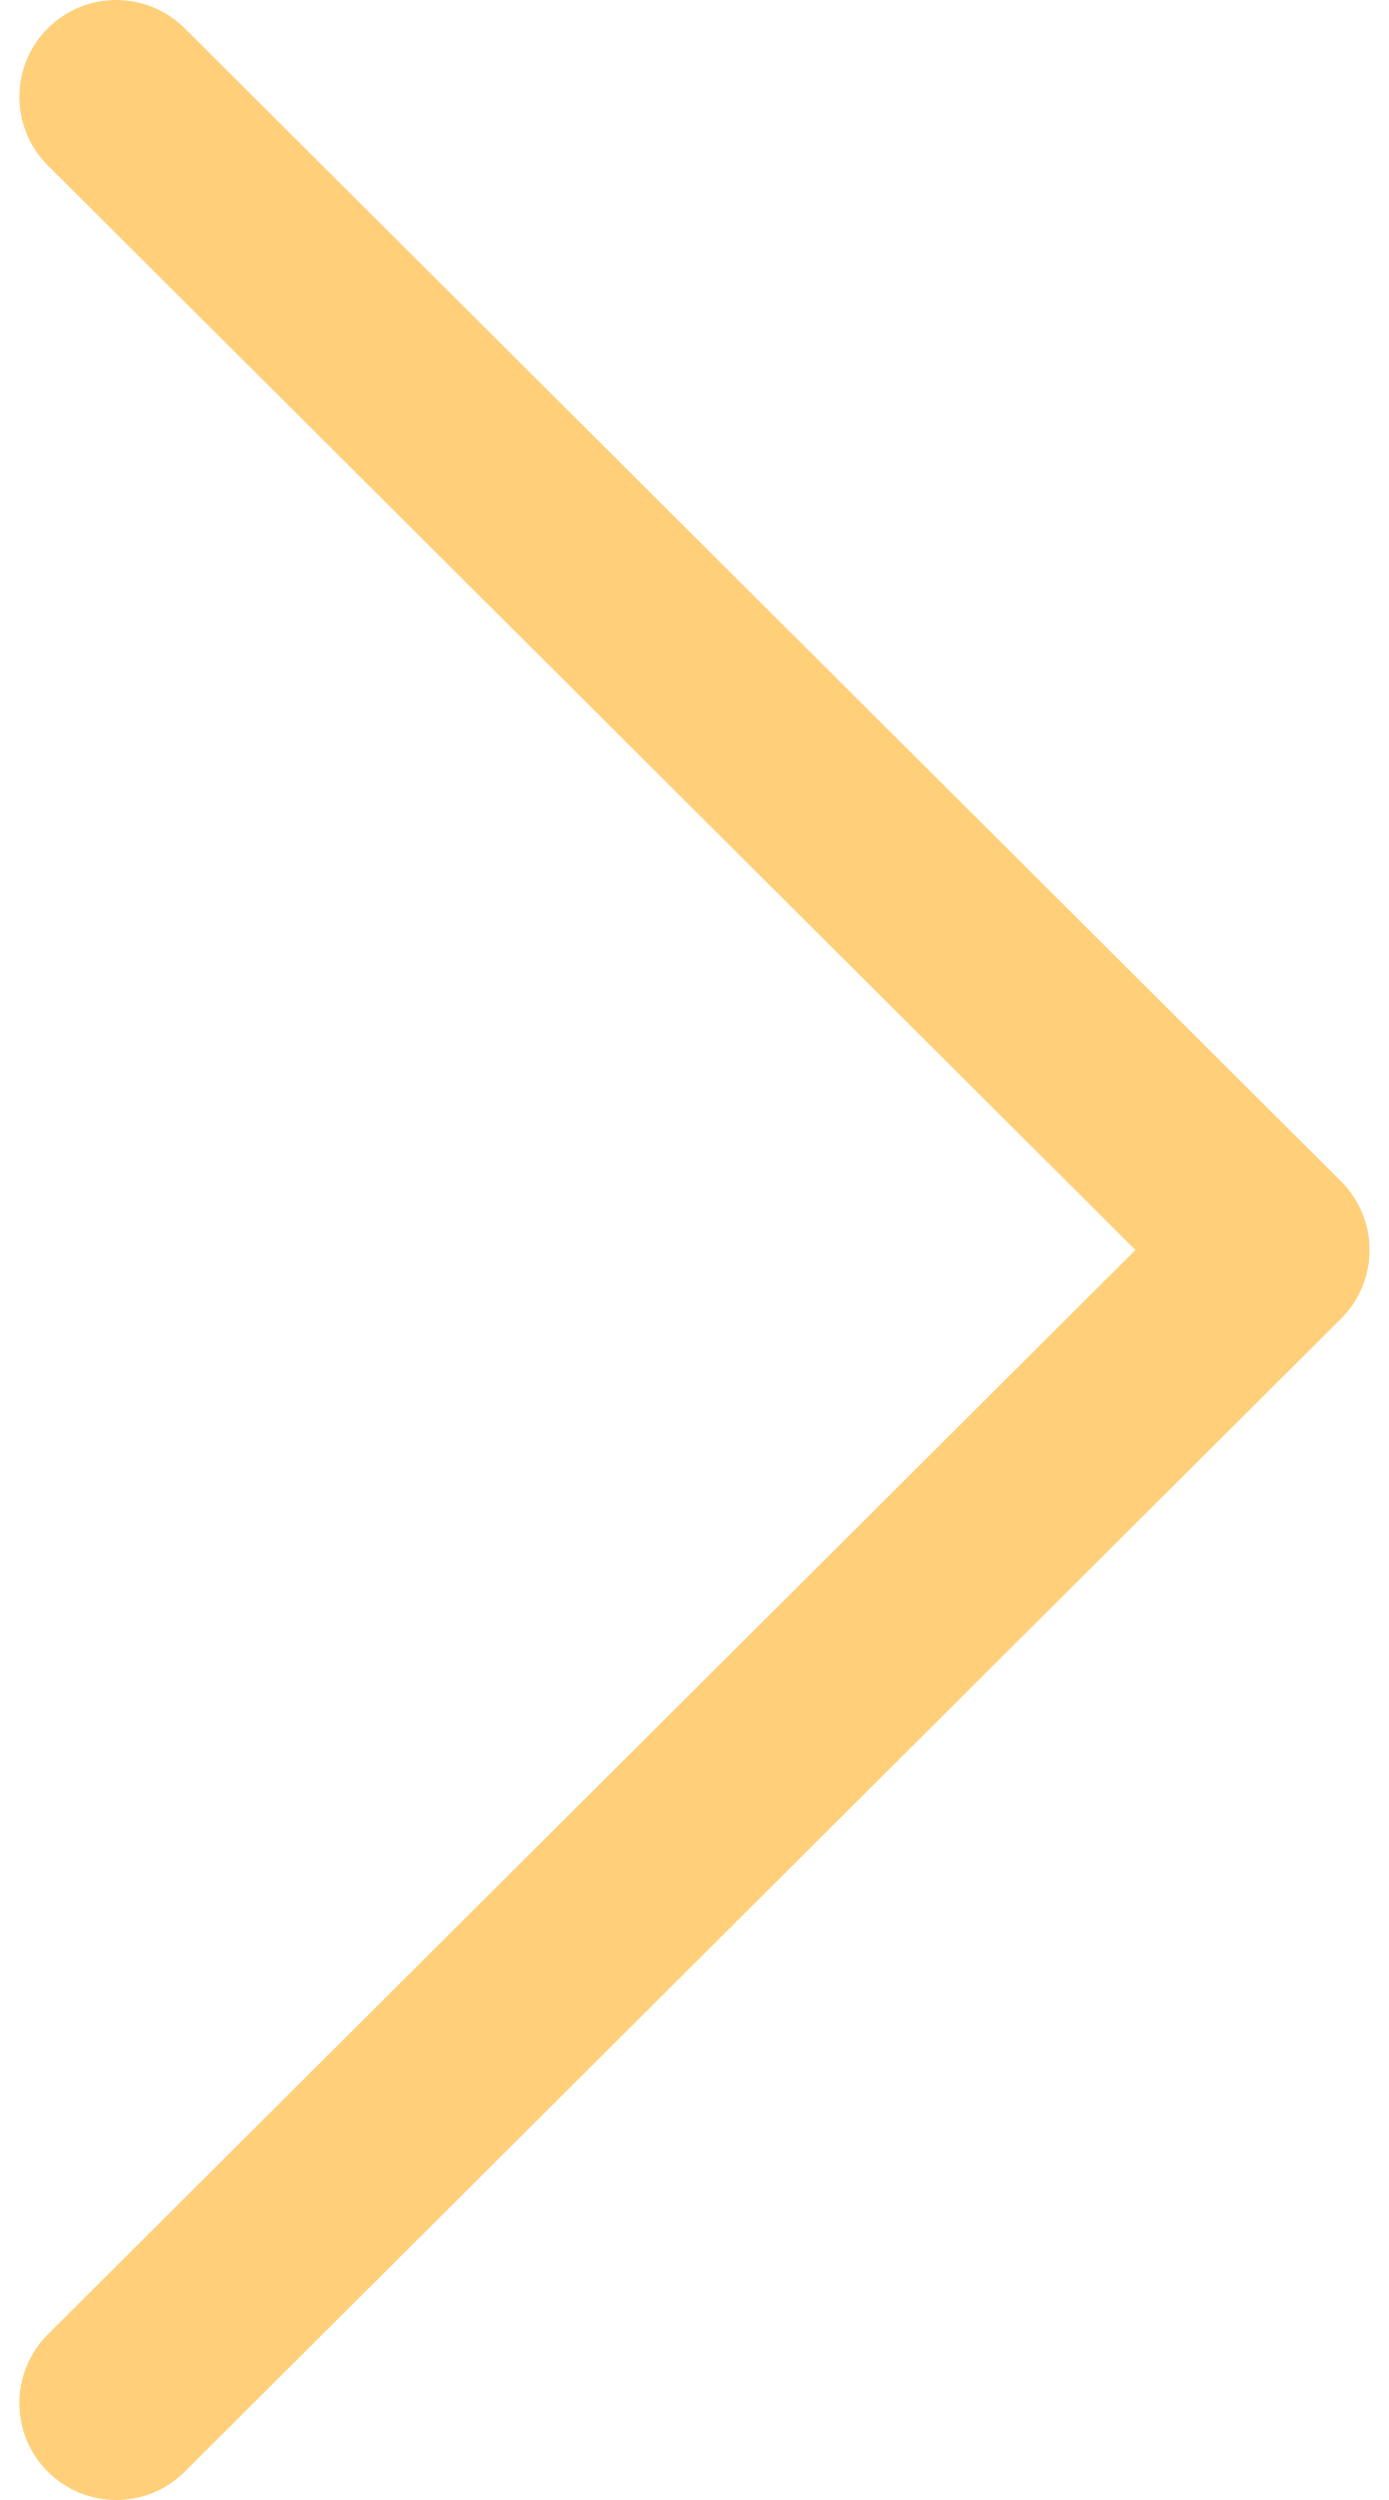
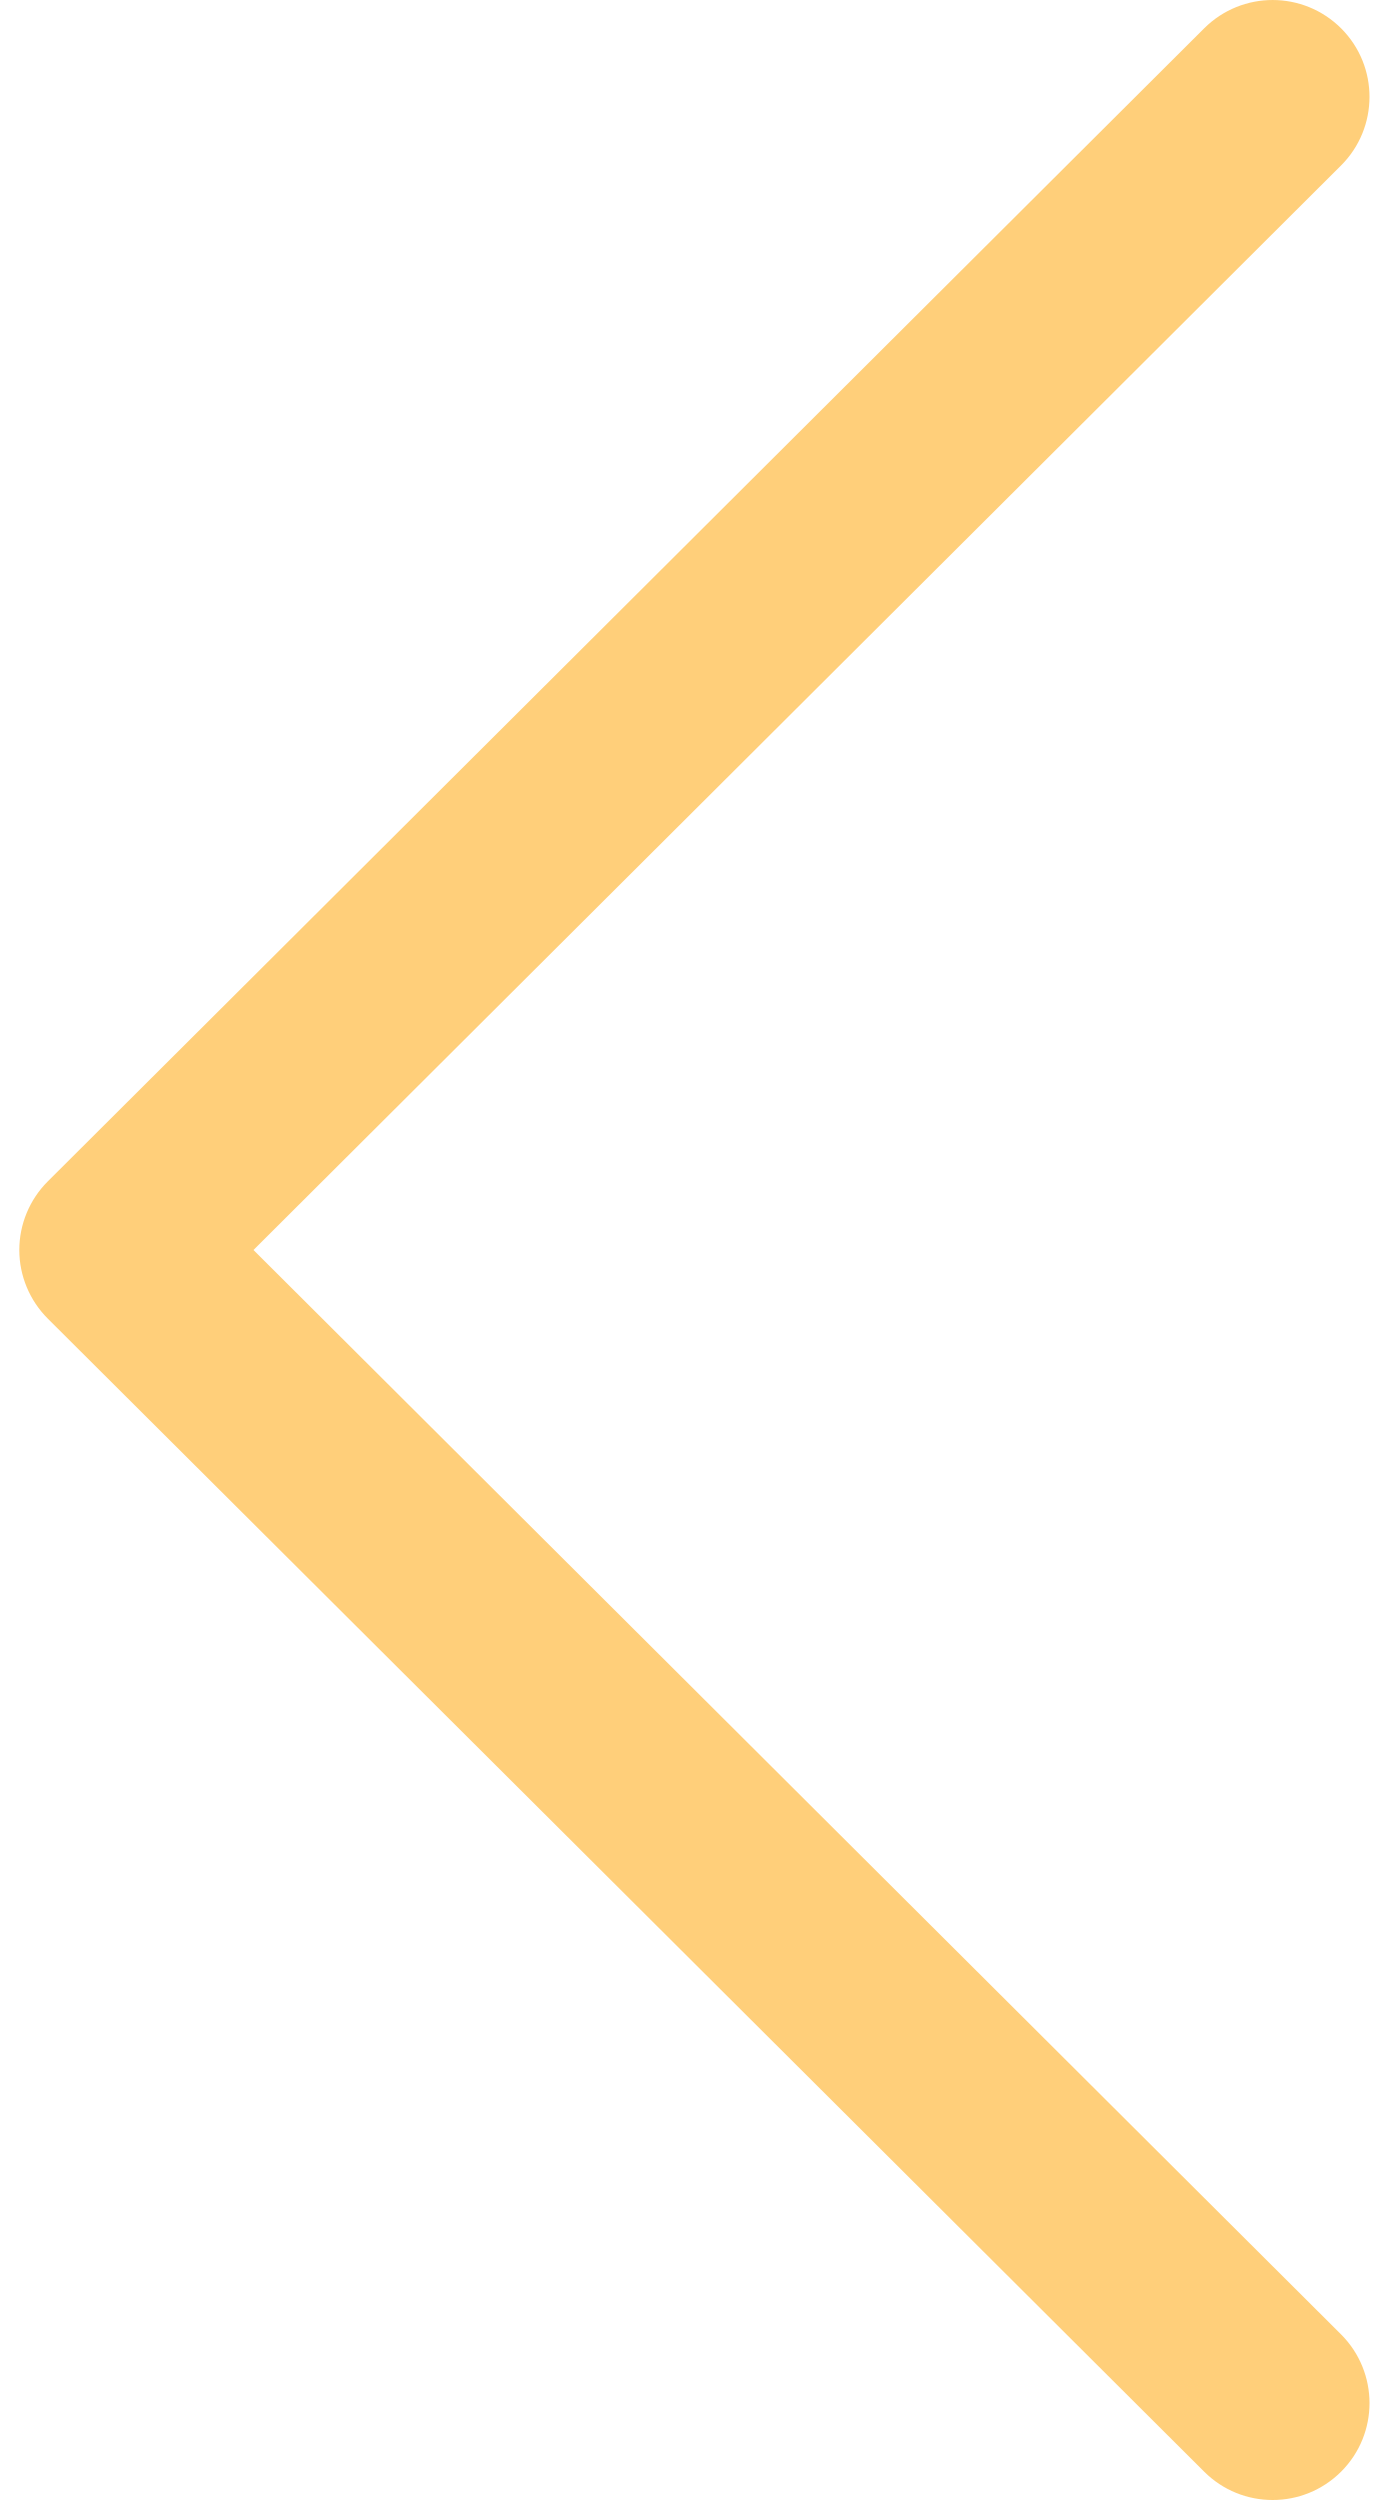
<svg xmlns="http://www.w3.org/2000/svg" width="10" height="18" viewBox="0 0 10 18" fill="none">
-   <path d="M9.656 8.506L1.33 0.204C1.057 -0.068 0.616 -0.068 0.343 0.205C0.071 0.478 0.072 0.92 0.345 1.192L8.175 9L0.344 16.808C0.072 17.081 0.071 17.522 0.343 17.795C0.48 17.932 0.658 18 0.837 18C1.016 18 1.194 17.932 1.33 17.796L9.656 9.494C9.787 9.363 9.861 9.185 9.861 9C9.861 8.815 9.787 8.637 9.656 8.506Z" fill="#FFCF7A" />
+   <path d="M0.344 8.506L8.67 0.204C8.943 -0.068 9.384 -0.068 9.657 0.205C9.929 0.478 9.928 0.92 9.655 1.192L1.825 9L9.656 16.808C9.928 17.081 9.929 17.522 9.657 17.795C9.52 17.932 9.342 18 9.163 18C8.984 18 8.806 17.932 8.67 17.796L0.344 9.494C0.213 9.363 0.139 9.185 0.139 9C0.139 8.815 0.213 8.637 0.344 8.506Z" fill="#FFCF7A" />
</svg>
